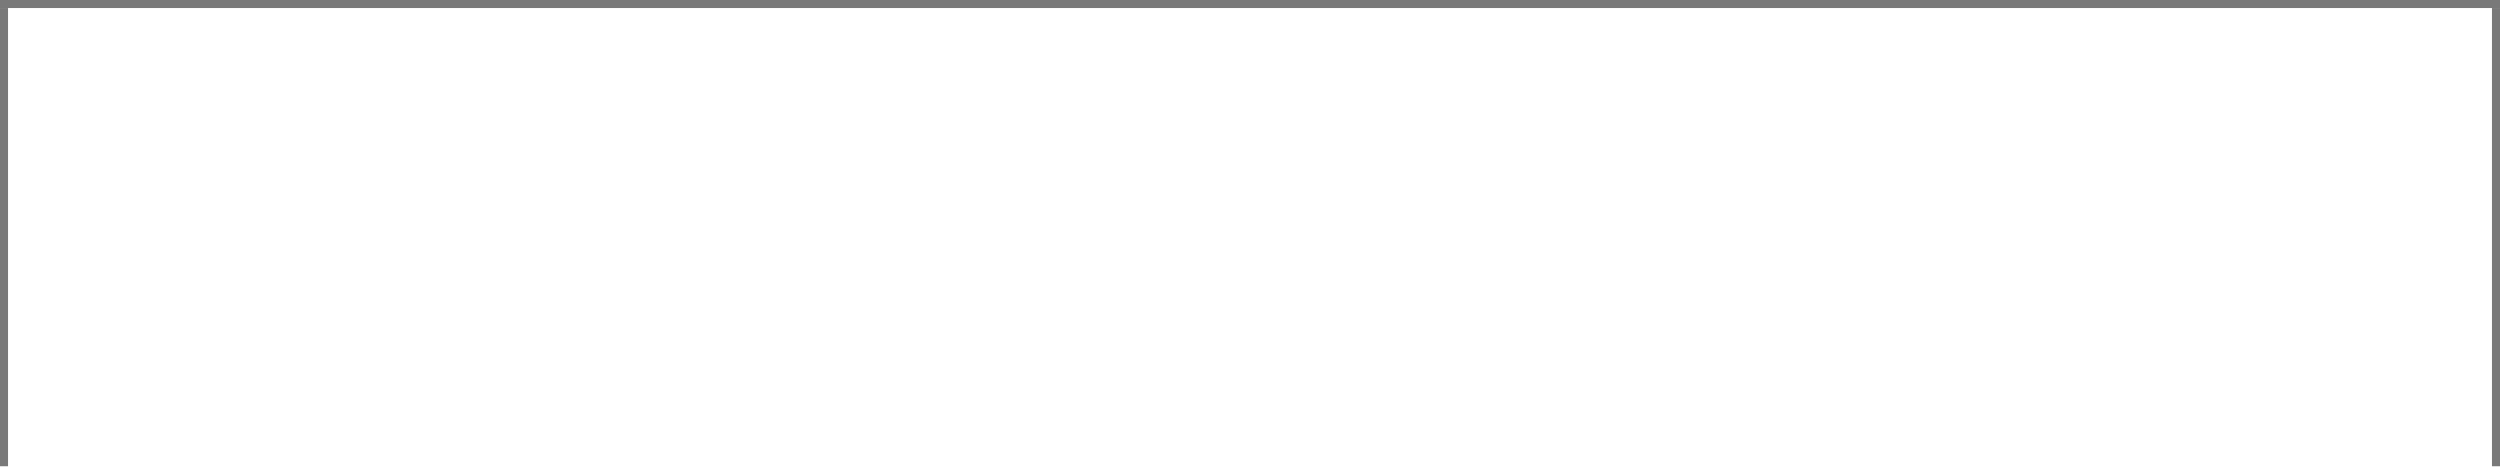
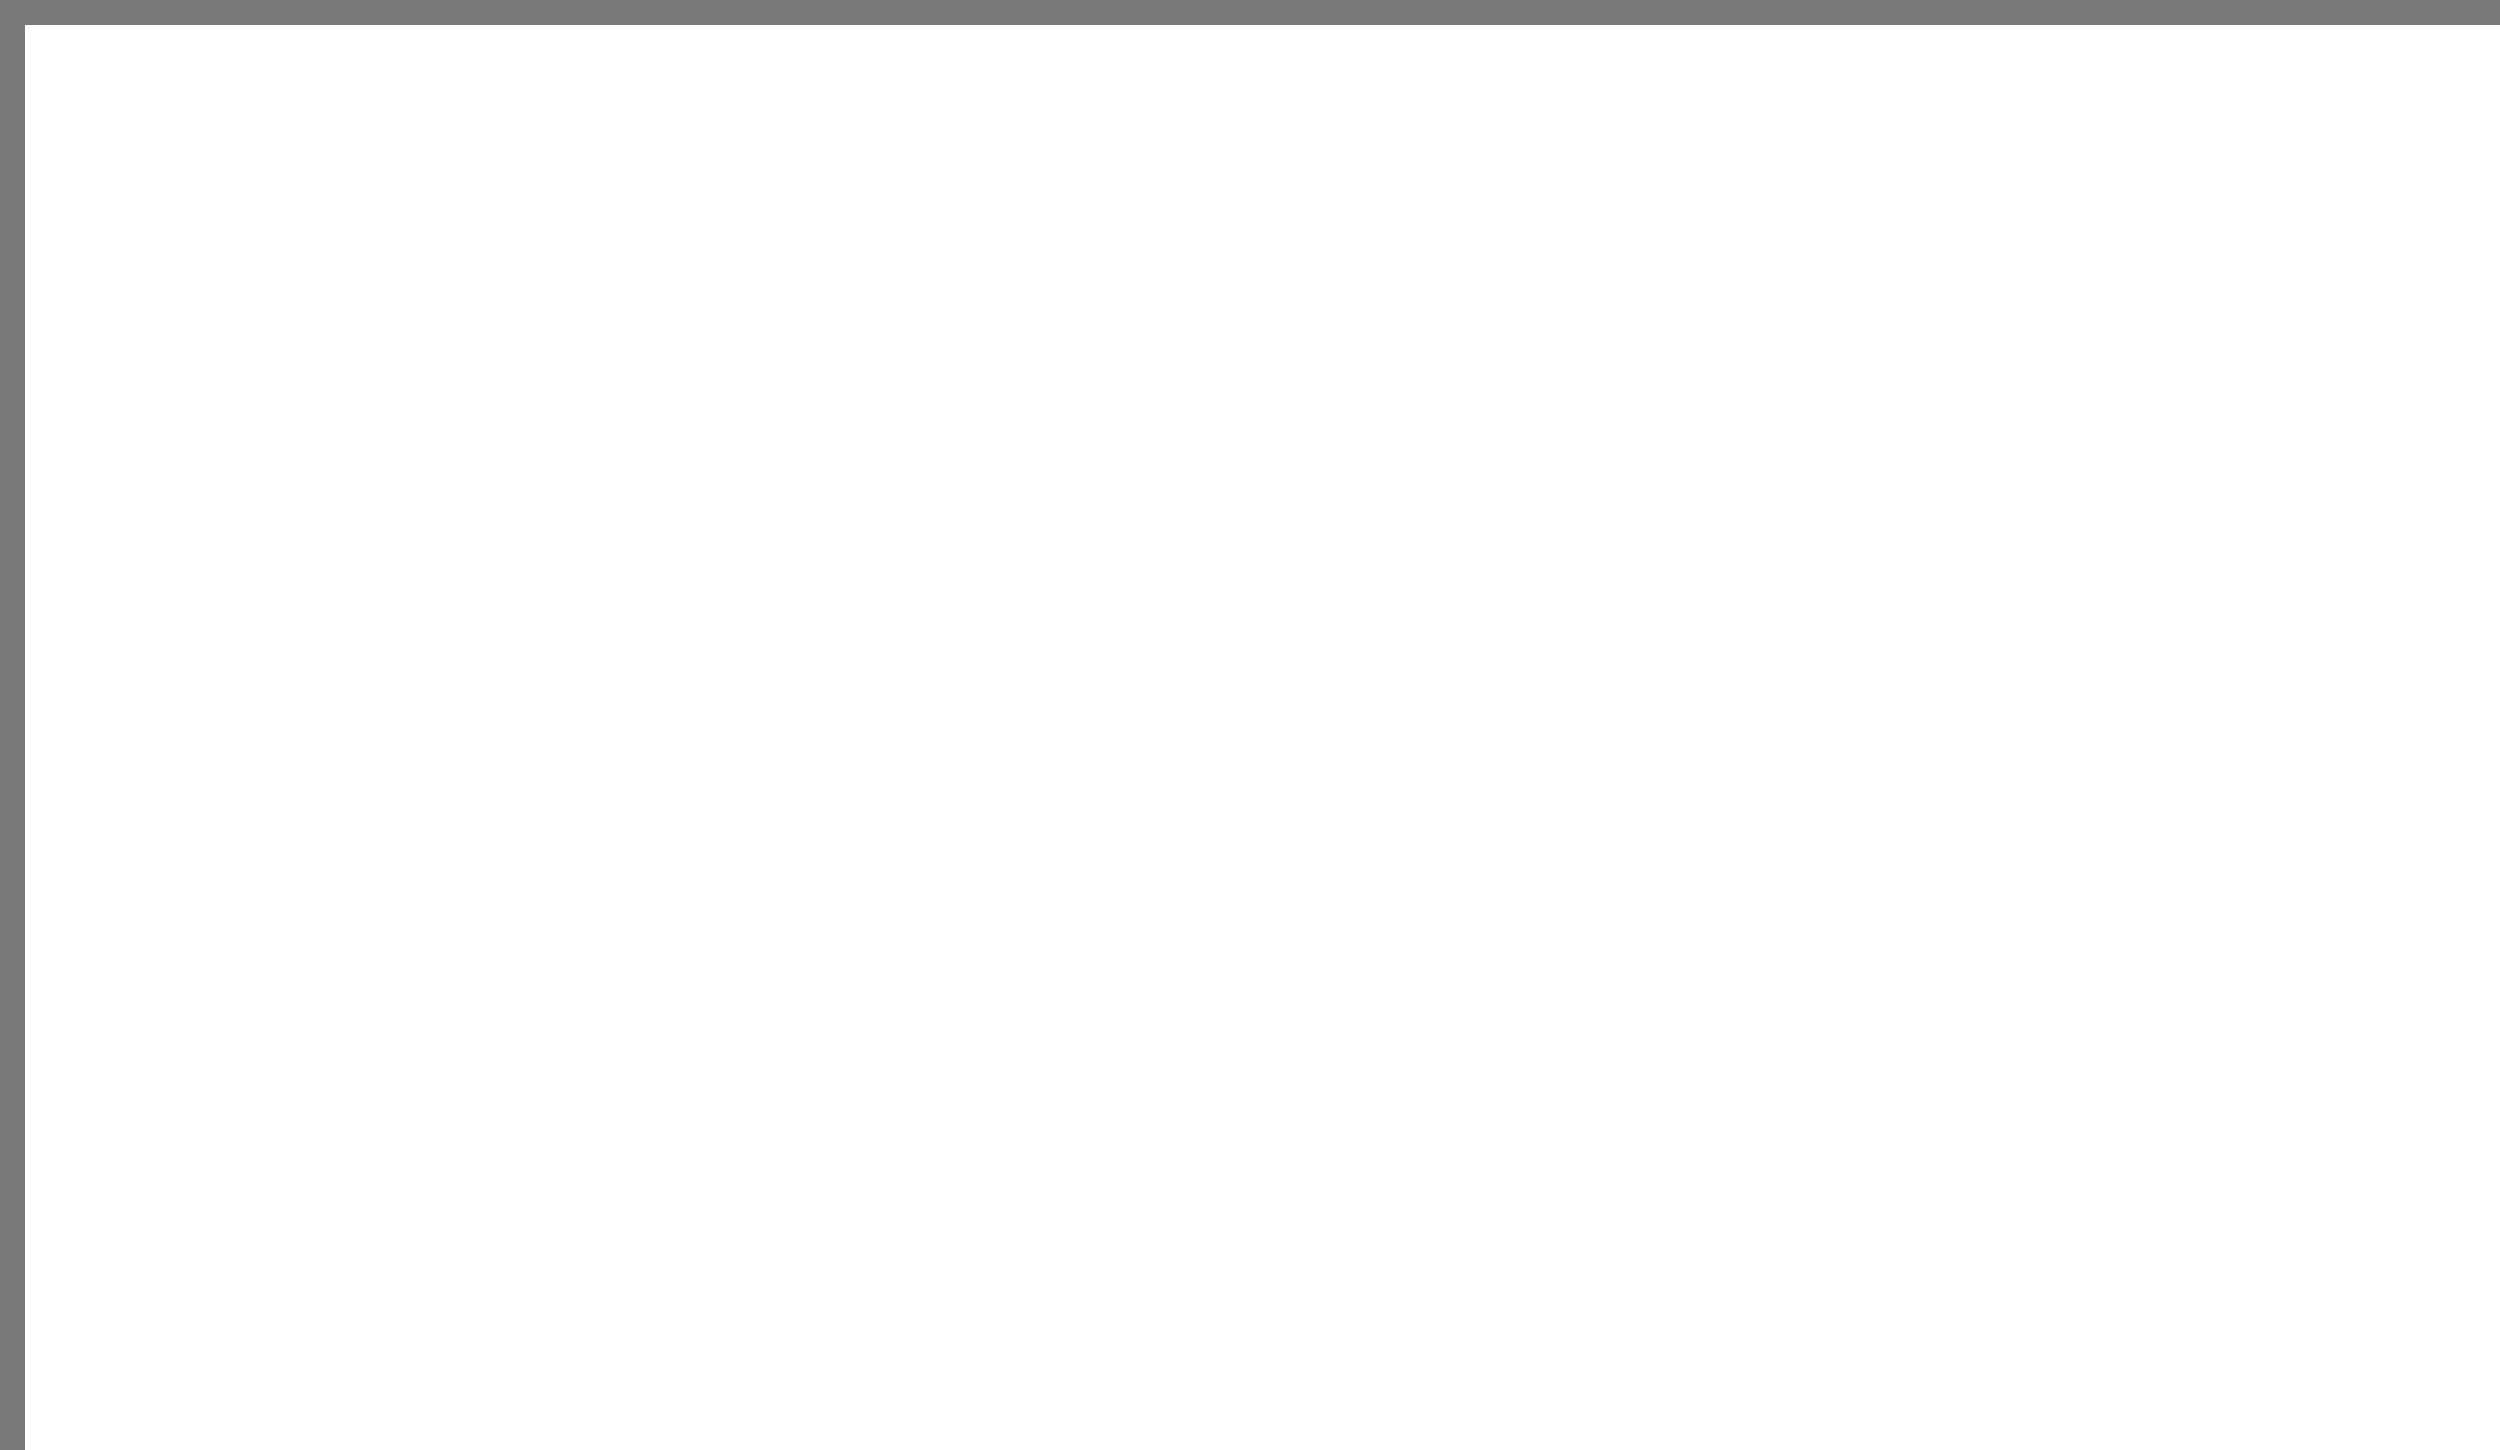
- <svg xmlns="http://www.w3.org/2000/svg" version="1.1" width="311px" height="58px" viewBox="472 214 311 58">
-   <path d="M 1 1  L 310 1  L 310 58  L 1 58  L 1 1  Z " fill-rule="nonzero" fill="rgba(255, 255, 255, 1)" stroke="none" transform="matrix(1 0 0 1 472 214 )" class="fill" />
-   <path d="M 0.5 1  L 0.5 58  " stroke-width="1" stroke-dasharray="0" stroke="rgba(121, 121, 121, 1)" fill="none" transform="matrix(1 0 0 1 472 214 )" class="stroke" />
-   <path d="M 0 0.5  L 311 0.5  " stroke-width="1" stroke-dasharray="0" stroke="rgba(121, 121, 121, 1)" fill="none" transform="matrix(1 0 0 1 472 214 )" class="stroke" />
-   <path d="M 310.5 1  L 310.5 58  " stroke-width="1" stroke-dasharray="0" stroke="rgba(121, 121, 121, 1)" fill="none" transform="matrix(1 0 0 1 472 214 )" class="stroke" />
+ <svg xmlns="http://www.w3.org/2000/svg" version="1.1" width="100px" height="58px" viewBox="0 214 100 58">
+   <path d="M 1 1  L 100 1  L 100 58  L 1 58  L 1 1  Z " fill-rule="nonzero" fill="rgba(255, 255, 255, 1)" stroke="none" transform="matrix(1 0 0 1 0 214 )" class="fill" />
+   <path d="M 0.5 1  L 0.5 58  " stroke-width="1" stroke-dasharray="0" stroke="rgba(121, 121, 121, 1)" fill="none" transform="matrix(1 0 0 1 0 214 )" class="stroke" />
+   <path d="M 0 0.5  L 100 0.5  " stroke-width="1" stroke-dasharray="0" stroke="rgba(121, 121, 121, 1)" fill="none" transform="matrix(1 0 0 1 0 214 )" class="stroke" />
</svg>
